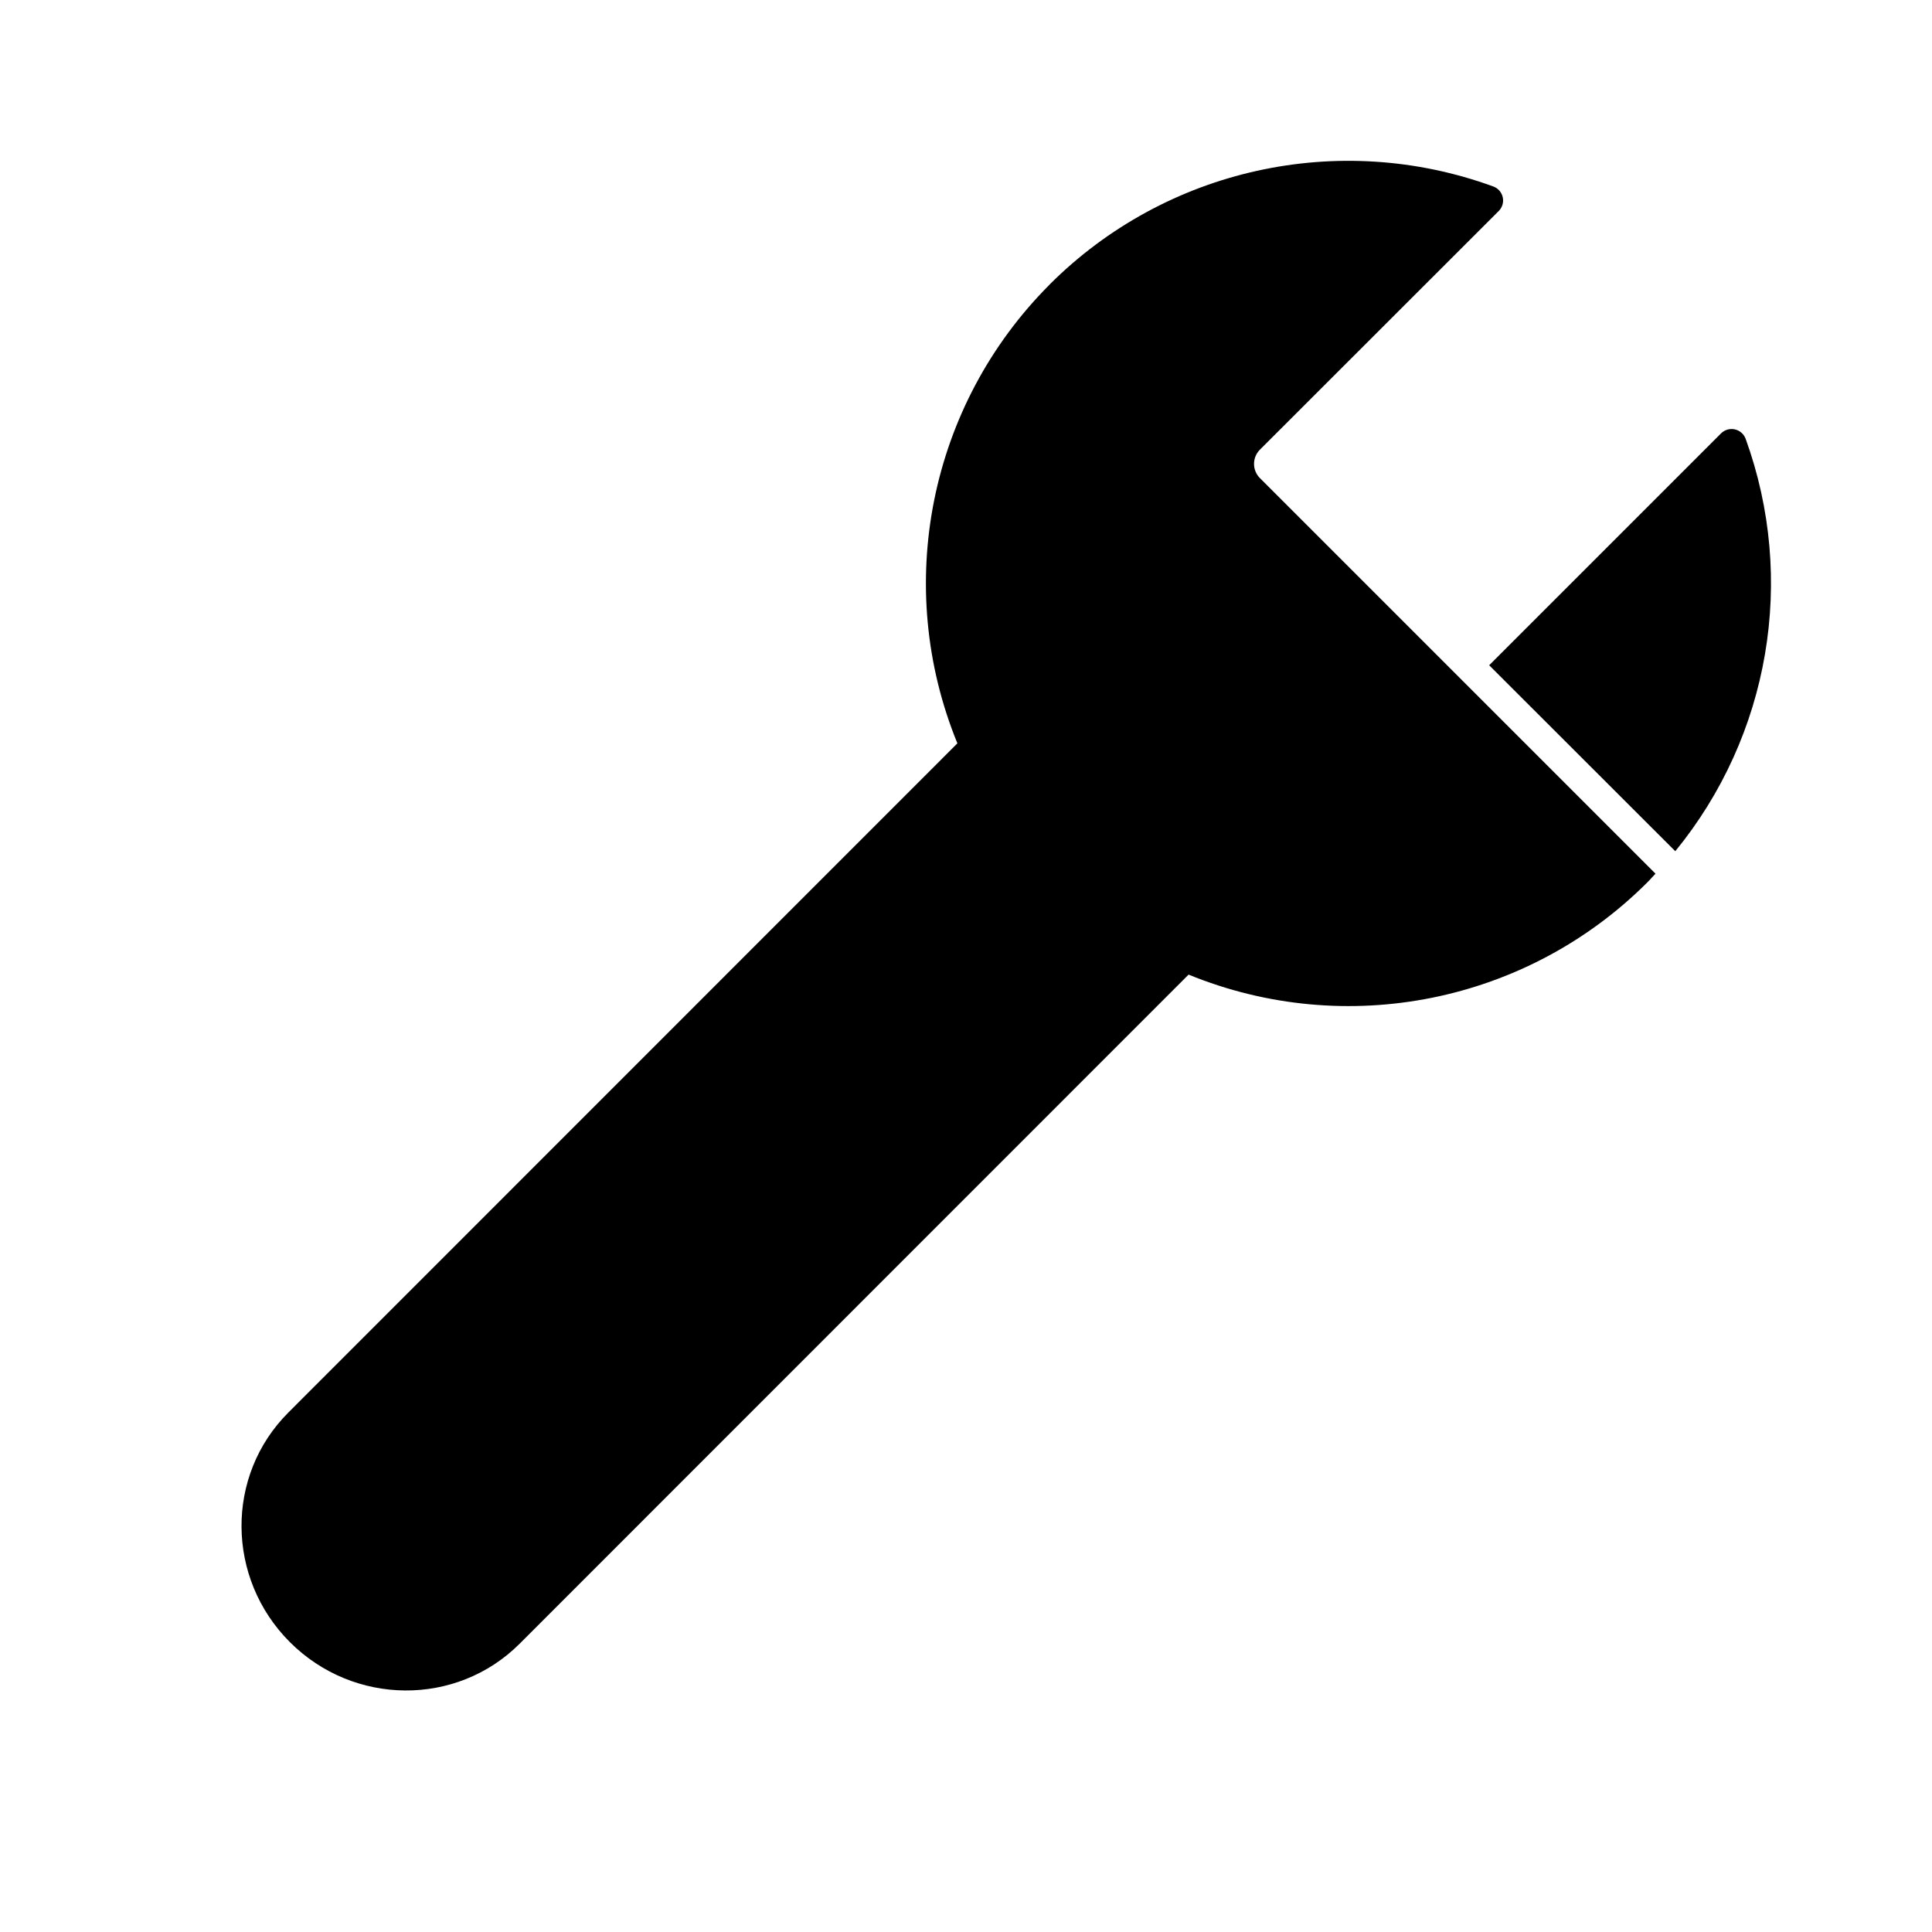
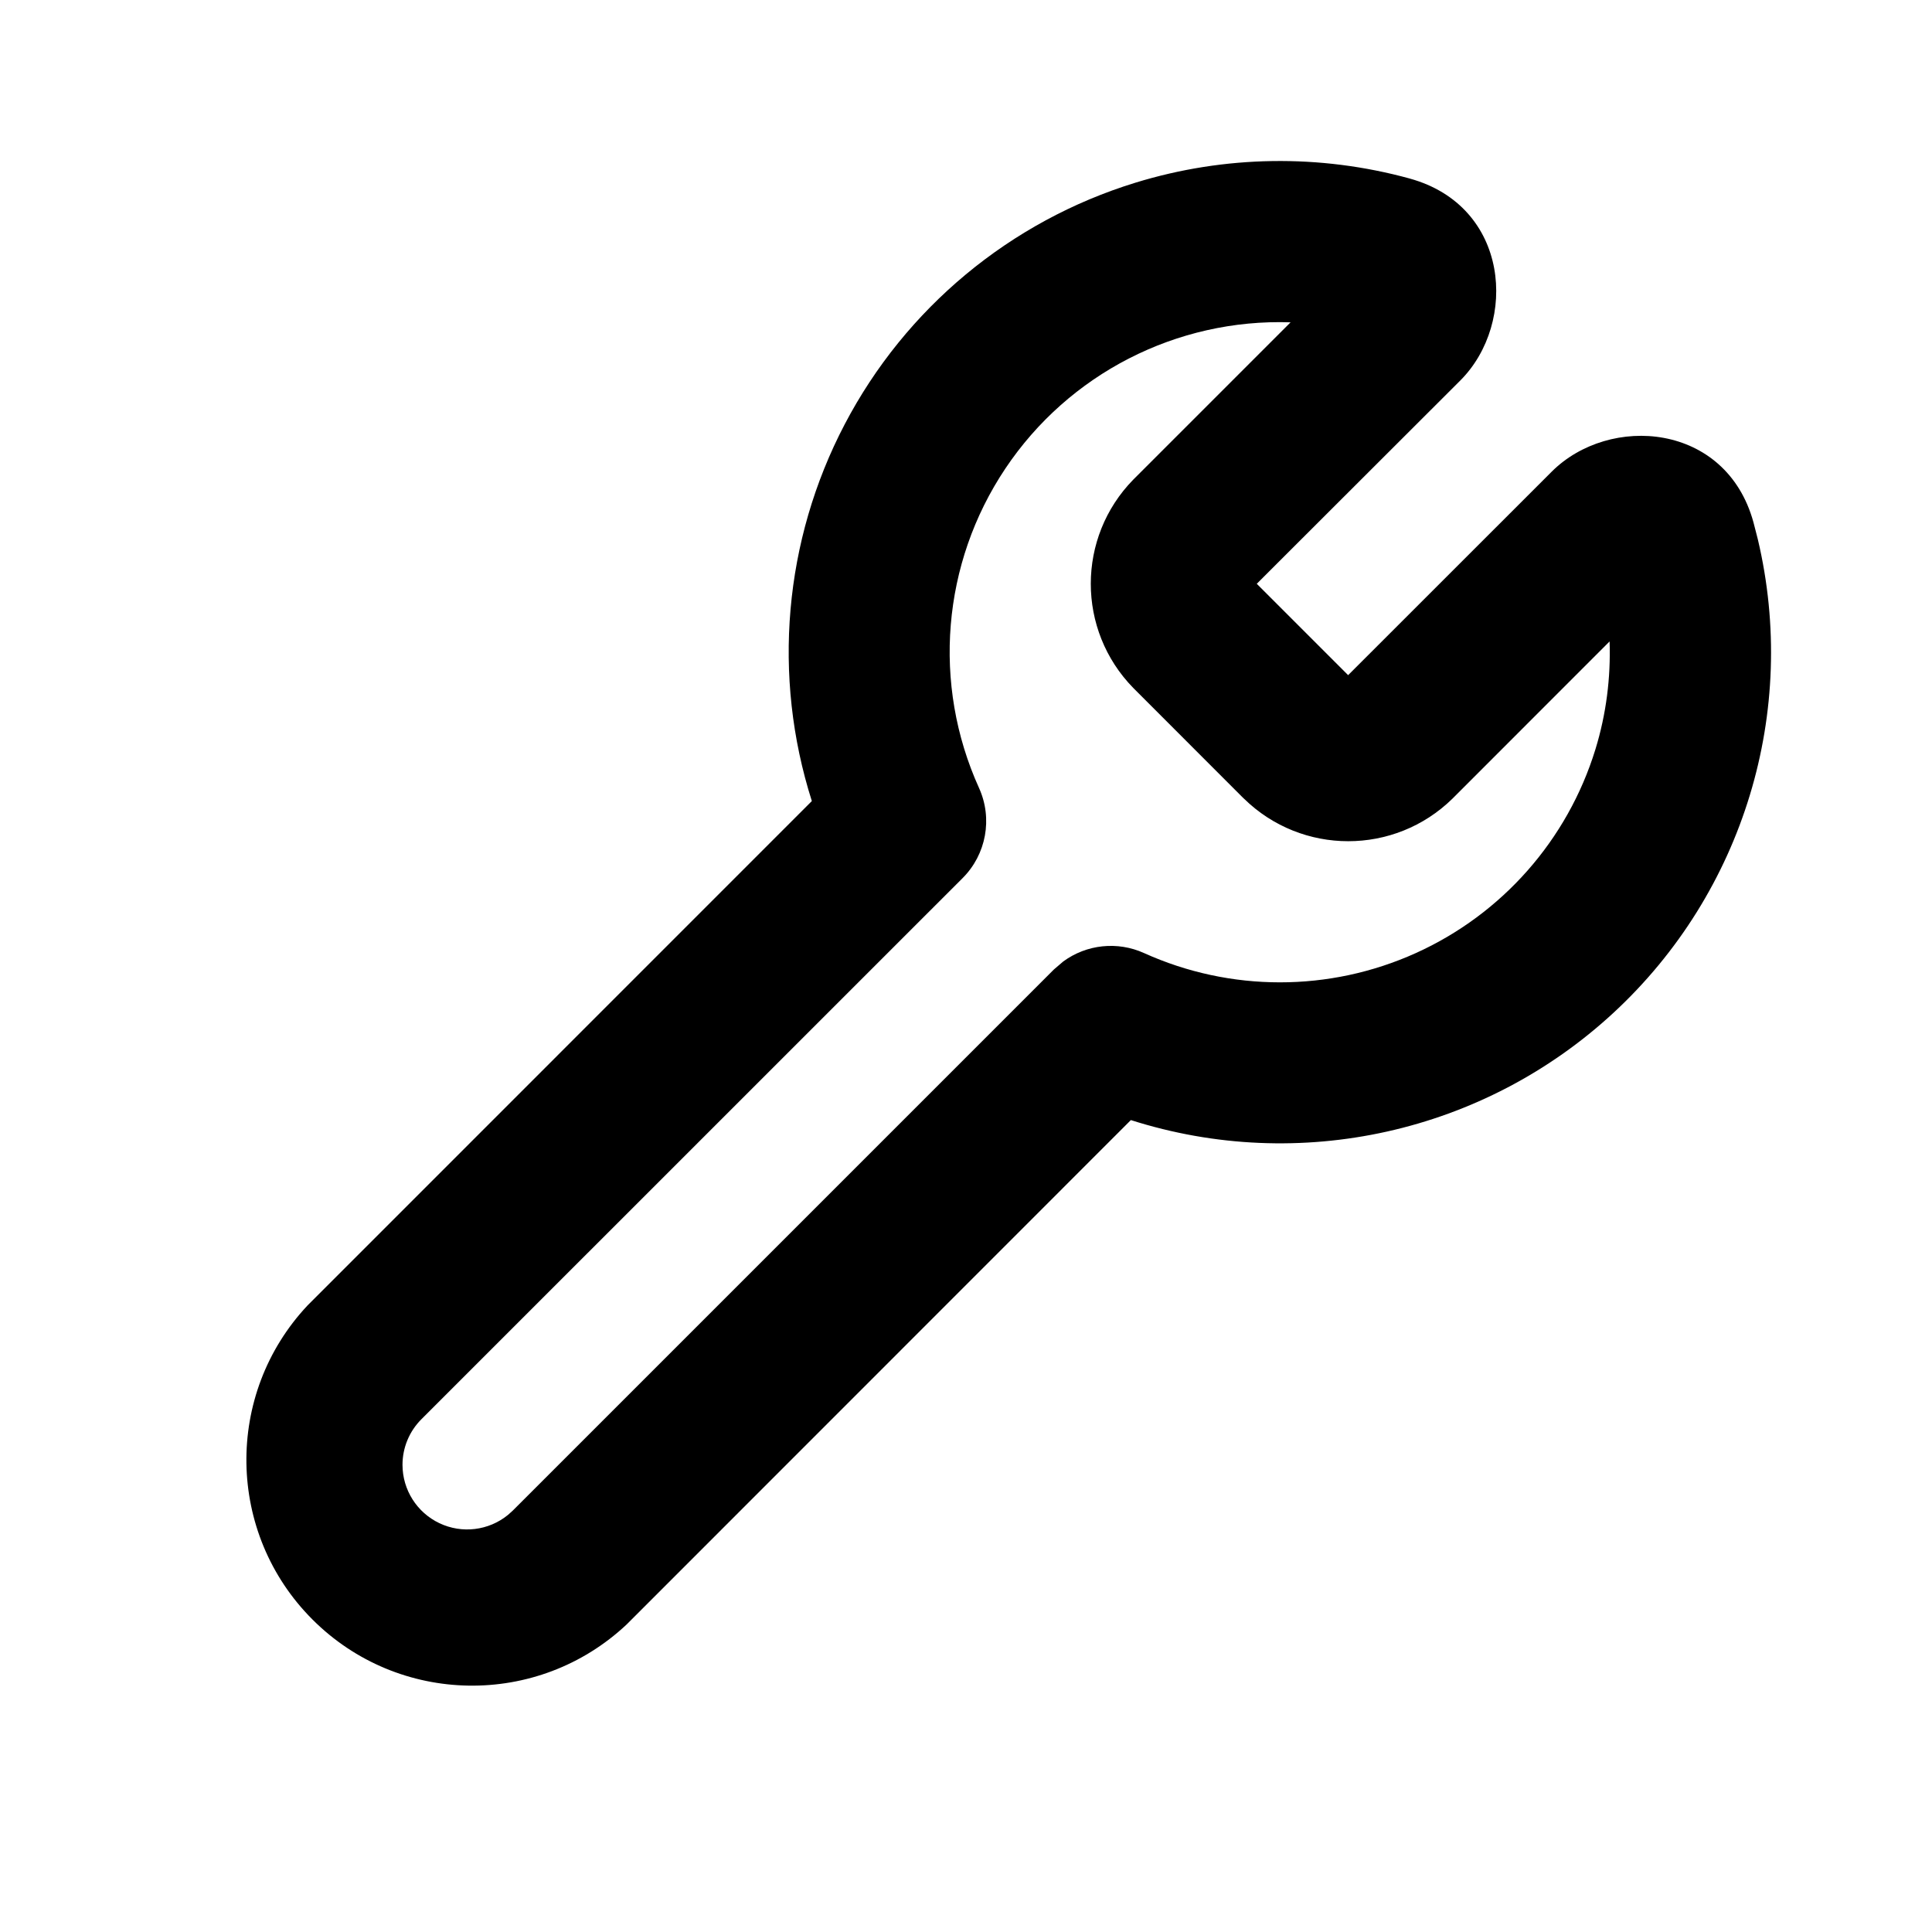
<svg xmlns="http://www.w3.org/2000/svg" width="24" height="24" fill="none" viewBox="0 0 24 24">
-   <path fill="currentColor" d="M13.037 3.537a5.25 5.25 0 0 0-1.144 5.697l-8.31 8.312c-.786.784-.774 2.061.018 2.853s2.07.803 2.854.02l8.31-8.312a5.25 5.25 0 0 0 5.698-1.145c.036-.035.067-.073.102-.109l-4.91-4.91a.25.25 0 0 1 0-.361l2.962-2.96a.185.185 0 0 0-.068-.306 5.25 5.25 0 0 0-5.512 1.22m8.342 1.848-2.88 2.88 2.312 2.31a5.26 5.26 0 0 0 .874-5.123.186.186 0 0 0-.306-.067" />
+   <path fill="currentColor" d="M14.106 2.269a6.1 6.1 0 0 1 3.407-.051h-.001c1.243.342 1.344 1.79.63 2.507l-2.53 2.527 1.135 1.135 2.528-2.527c.718-.718 2.167-.611 2.507.628l.054.21a6.098 6.098 0 0 1-7.788 7.216L7.784 20.18a2.804 2.804 0 0 1-3.963-3.964l6.264-6.265a6.1 6.1 0 0 1 4.021-7.682M5 18.197a.803.803 0 0 0 1.31.622l.06-.054 6.722-6.722.117-.1a1 1 0 0 1 1.002-.104 4.1 4.1 0 0 0 5.608-2.531c.134-.436.191-.888.176-1.34l-1.952 1.953a1.85 1.85 0 0 1-2.59 0l-.008-.007-1.366-1.367a1.85 1.85 0 0 1 0-2.59l1.953-1.953a4.097 4.097 0 0 0-3.87 5.785 1 1 0 0 1-.205 1.12L5.235 17.63a.8.8 0 0 0-.235.567" />
</svg>
